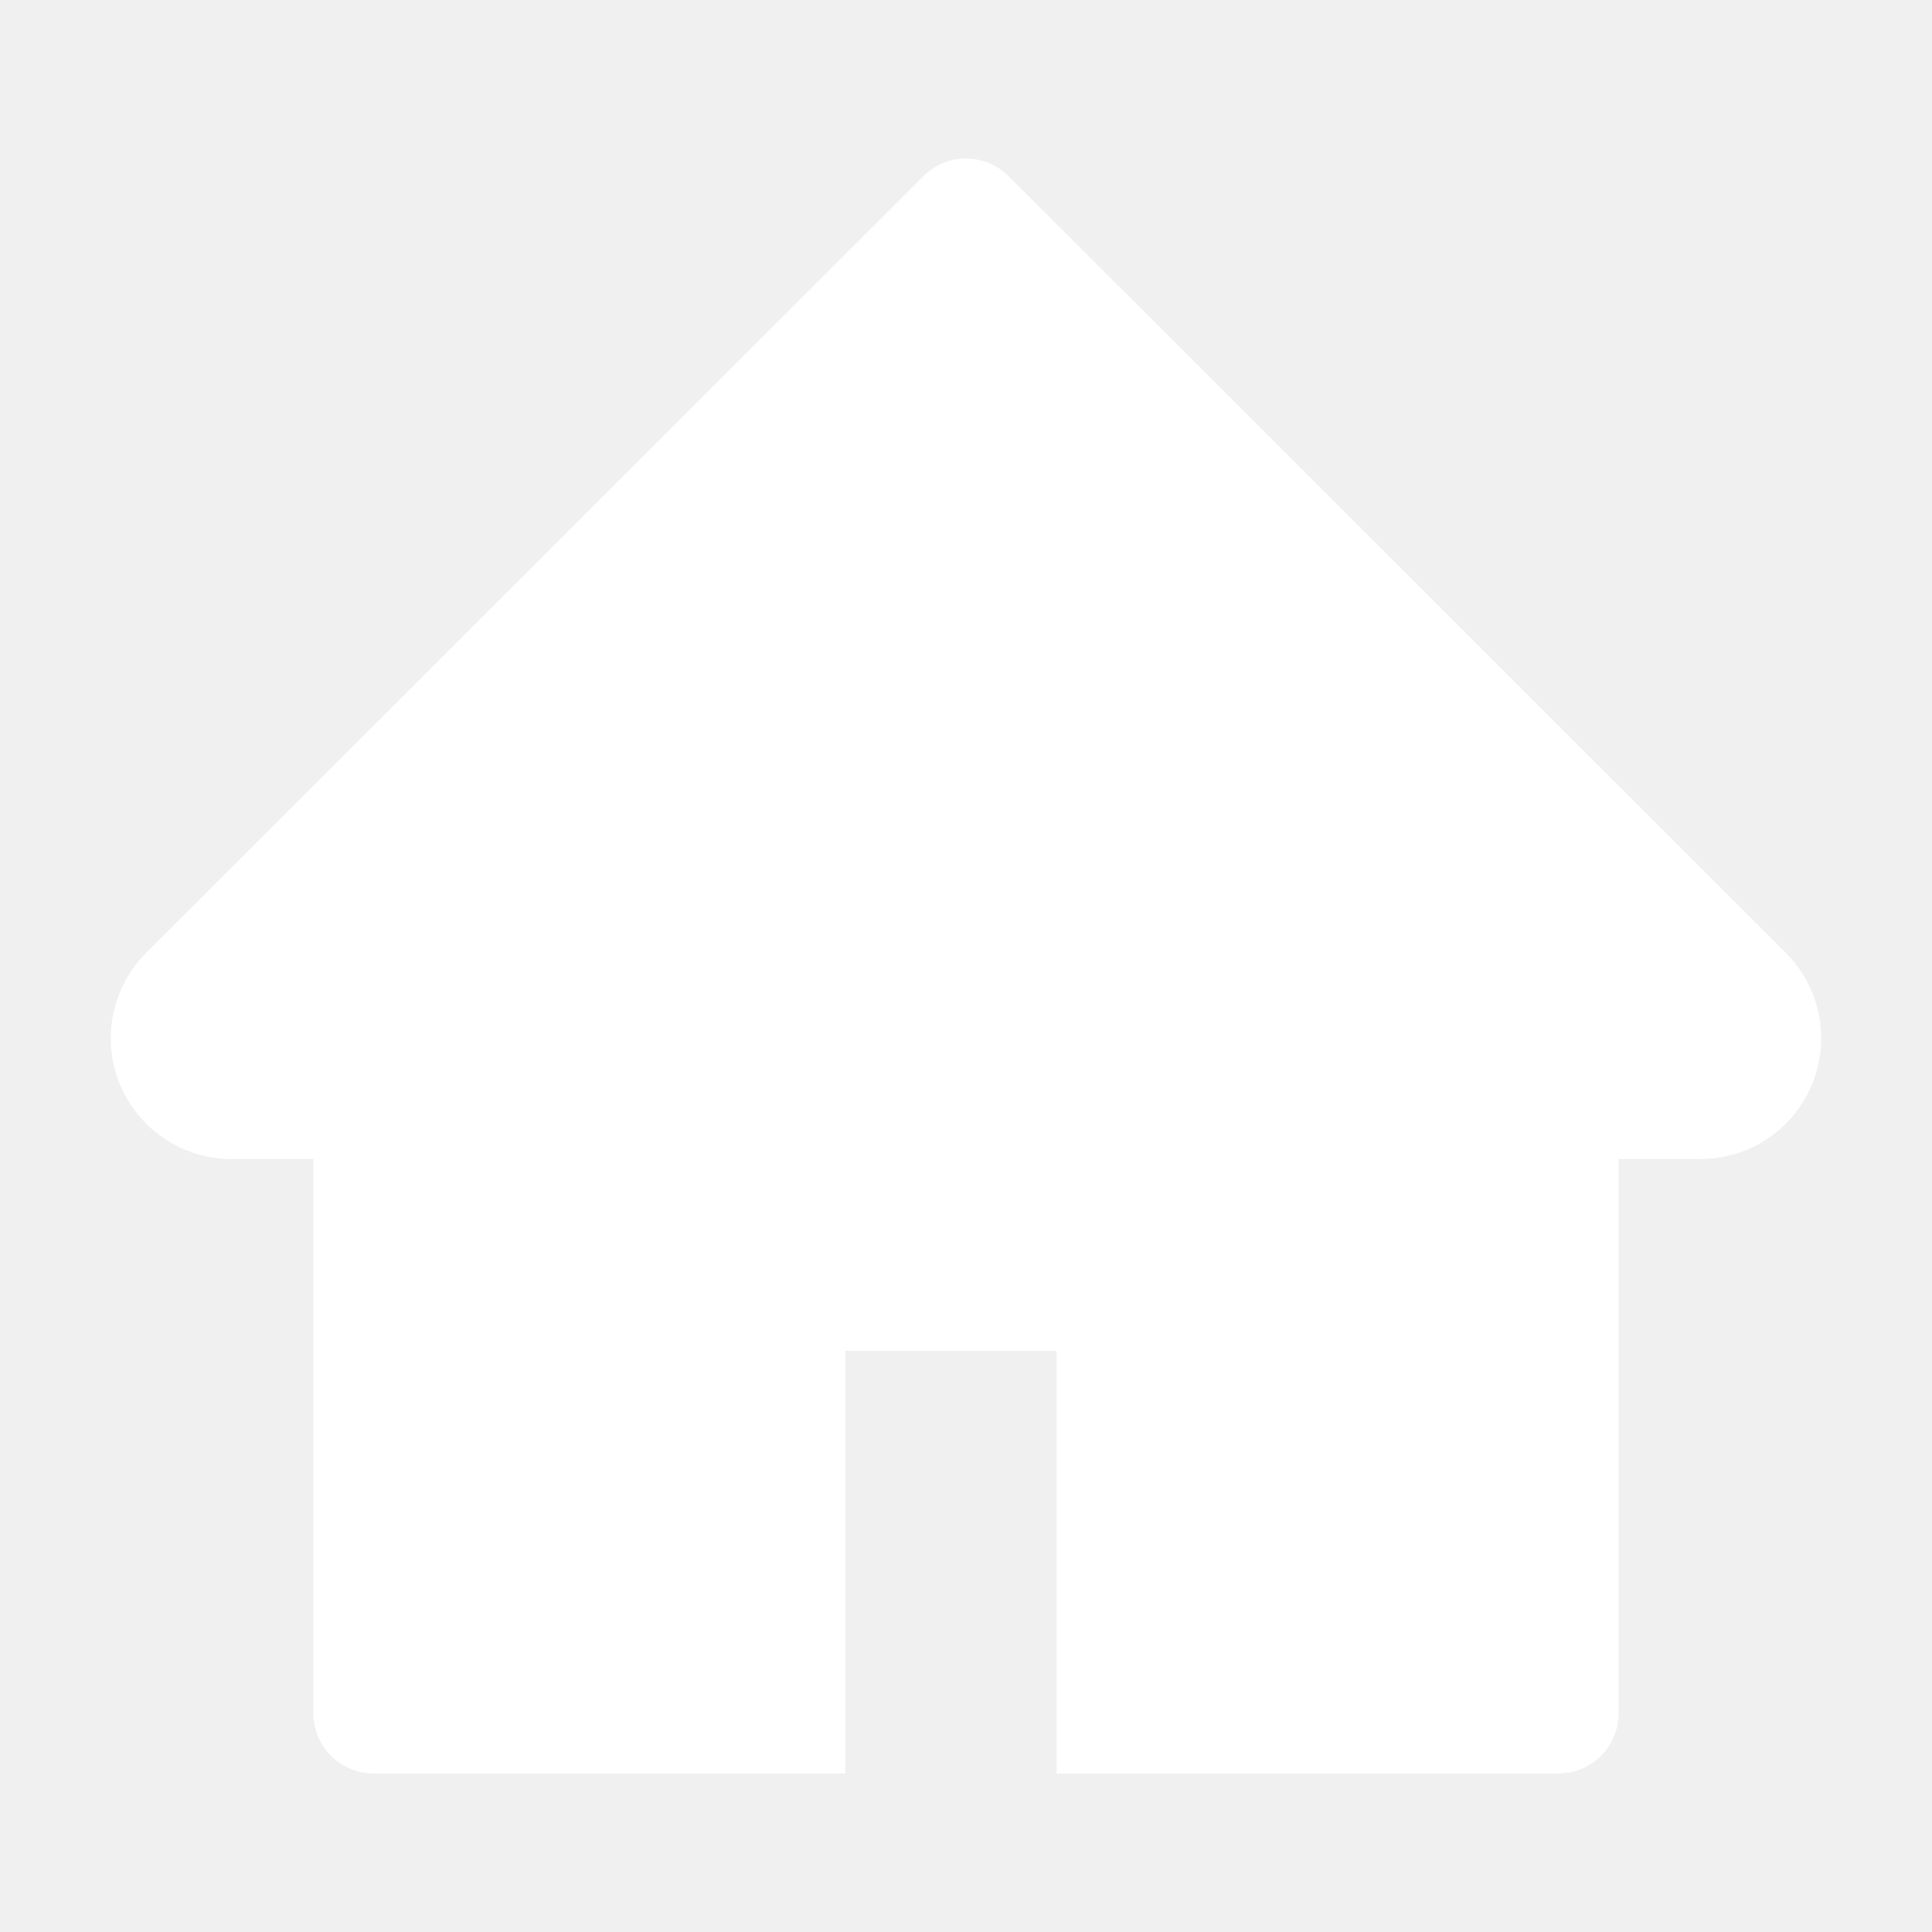
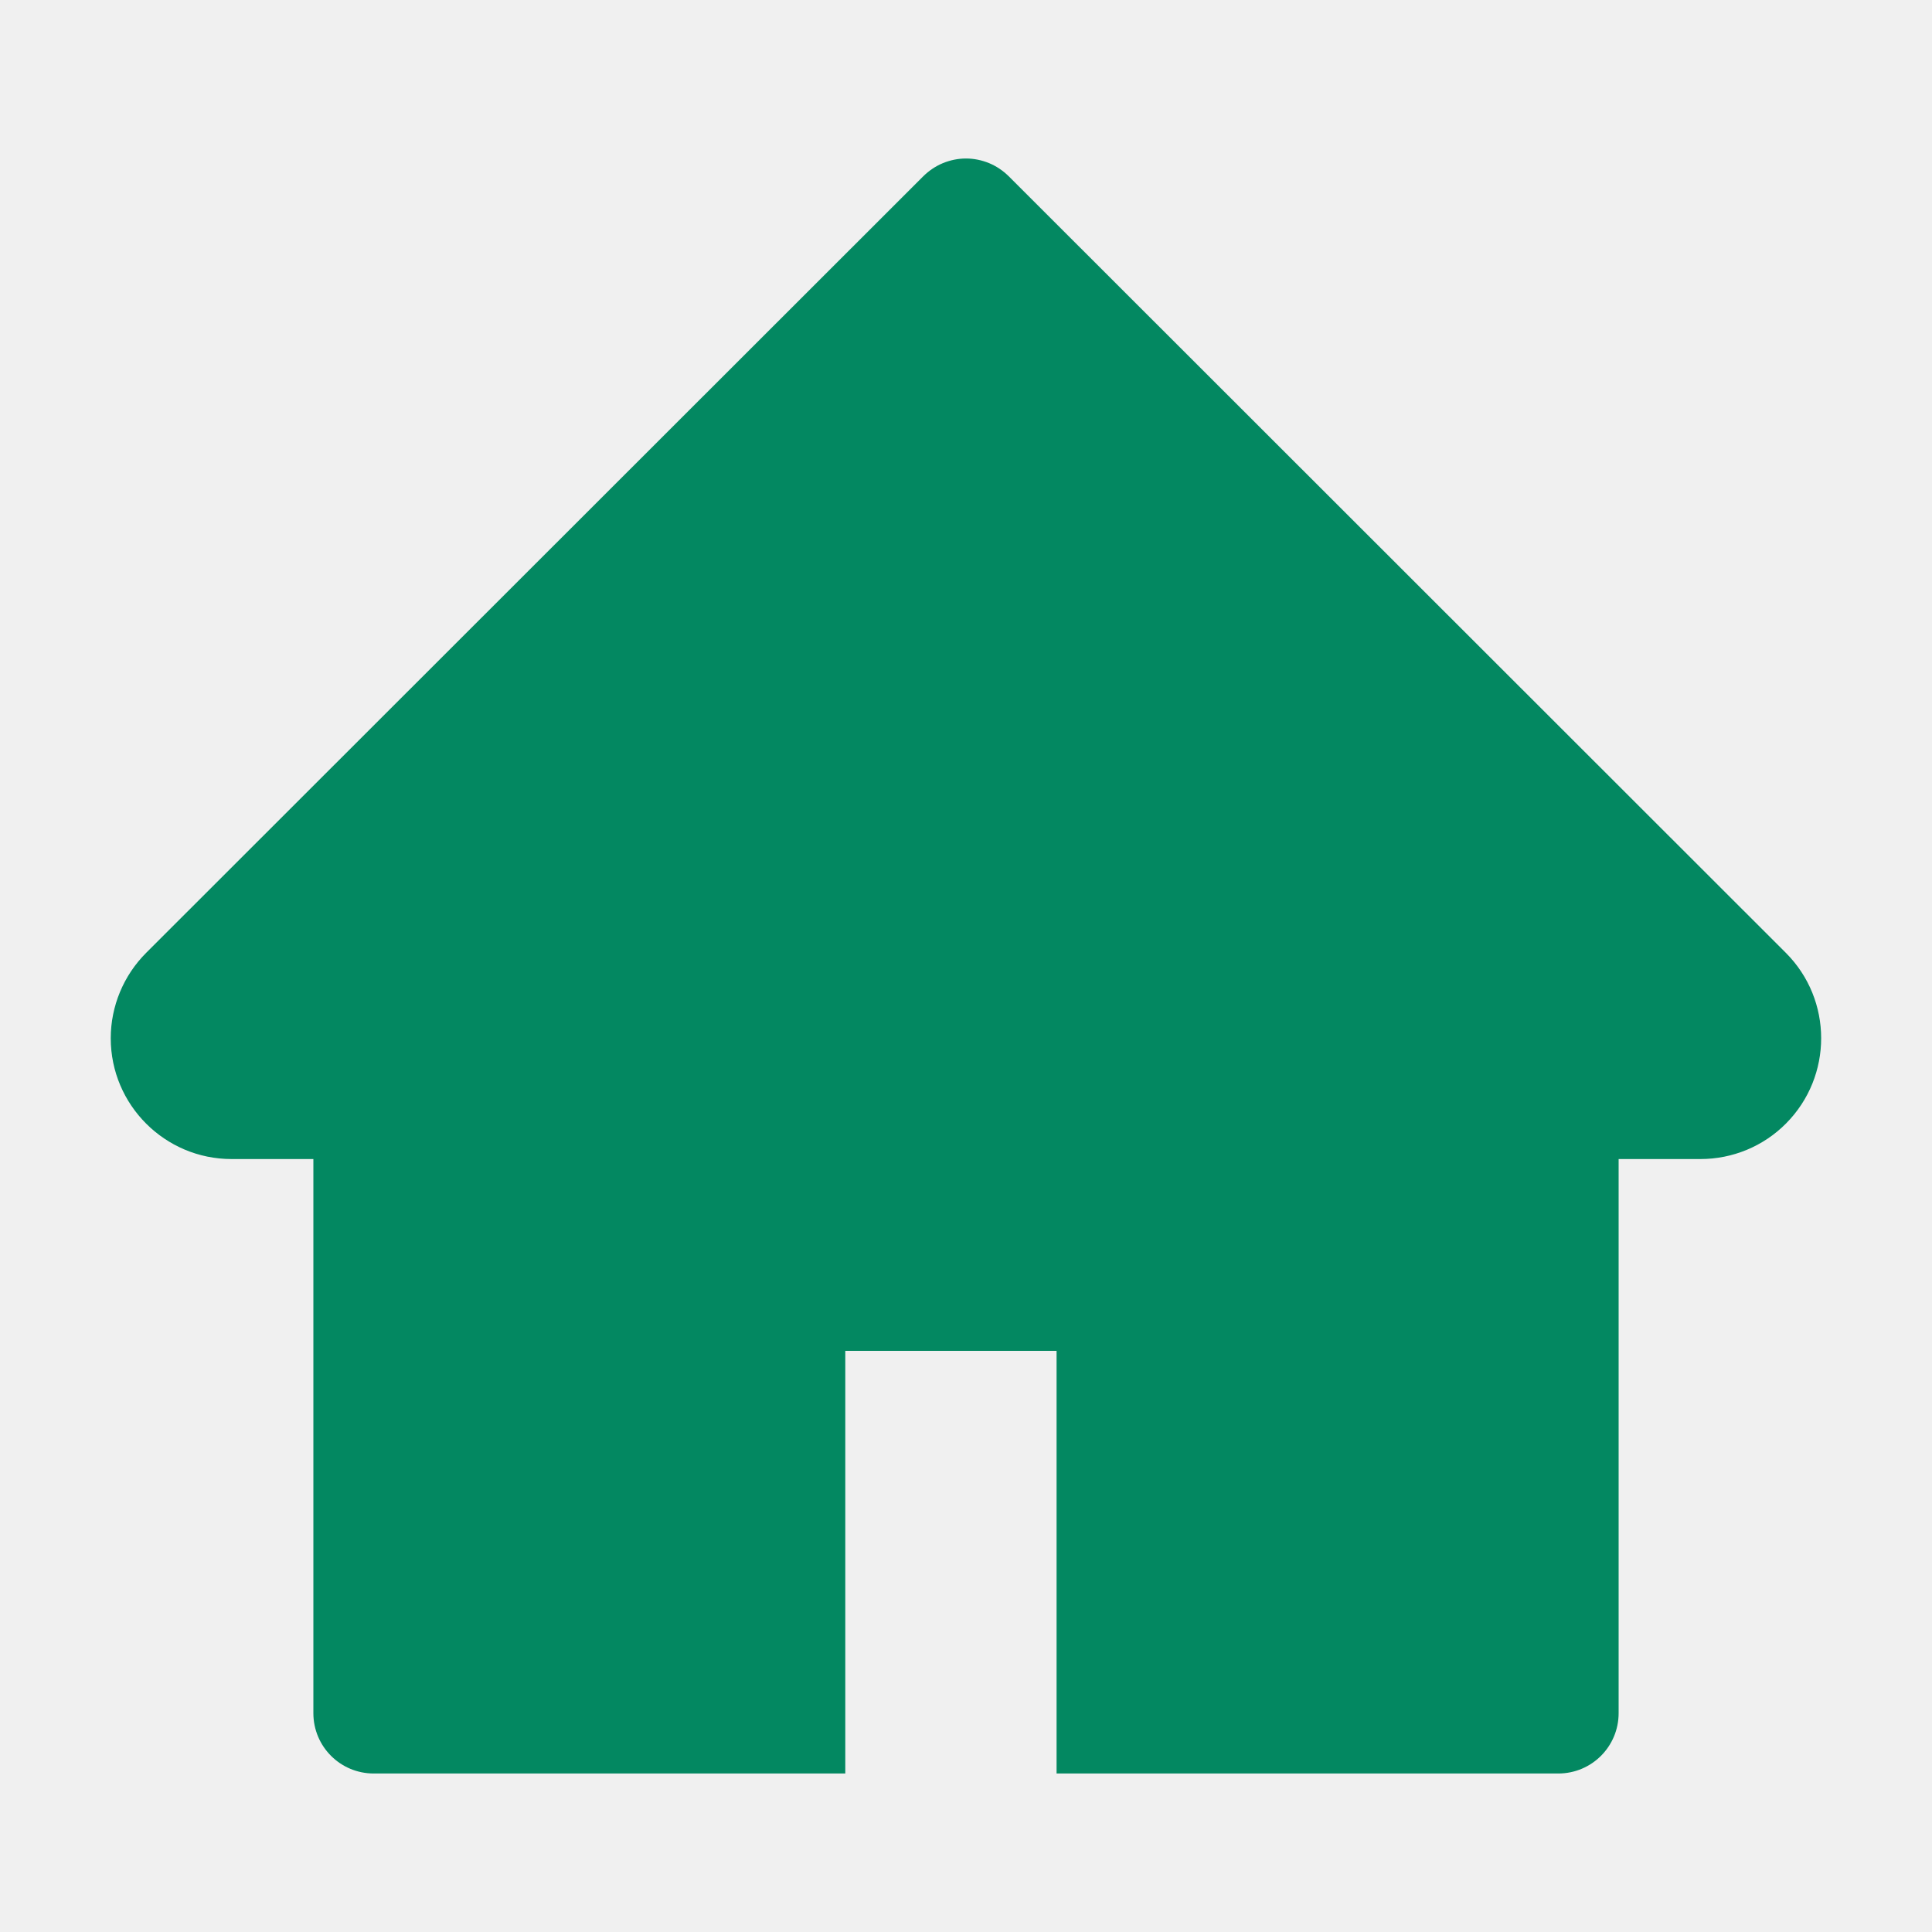
<svg xmlns="http://www.w3.org/2000/svg" width="25" height="25" viewBox="0 0 25 25" fill="#038861">
-   <path d="M23.108 12.329L13.052 2.28C12.979 2.208 12.893 2.15 12.799 2.111C12.704 2.072 12.602 2.051 12.5 2.051C12.398 2.051 12.296 2.072 12.201 2.111C12.107 2.15 12.021 2.208 11.948 2.28L1.892 12.329C1.599 12.622 1.433 13.02 1.433 13.435C1.433 14.297 2.134 14.998 2.996 14.998H4.055V22.168C4.055 22.6 4.404 22.949 4.836 22.949H10.938V17.48H13.672V22.949H20.164C20.596 22.949 20.945 22.6 20.945 22.168V14.998H22.004C22.419 14.998 22.817 14.834 23.11 14.539C23.718 13.928 23.718 12.939 23.108 12.329Z" fill="white" />
+   <path d="M23.108 12.329L13.052 2.28C12.979 2.208 12.893 2.15 12.799 2.111C12.704 2.072 12.602 2.051 12.5 2.051C12.398 2.051 12.296 2.072 12.201 2.111C12.107 2.15 12.021 2.208 11.948 2.28L1.892 12.329C1.599 12.622 1.433 13.02 1.433 13.435C1.433 14.297 2.134 14.998 2.996 14.998H4.055V22.168C4.055 22.6 4.404 22.949 4.836 22.949H10.938V17.48H13.672V22.949H20.164C20.596 22.949 20.945 22.6 20.945 22.168V14.998H22.004C22.419 14.998 22.817 14.834 23.11 14.539C23.718 13.928 23.718 12.939 23.108 12.329Z" fill="#038861" />
</svg>
